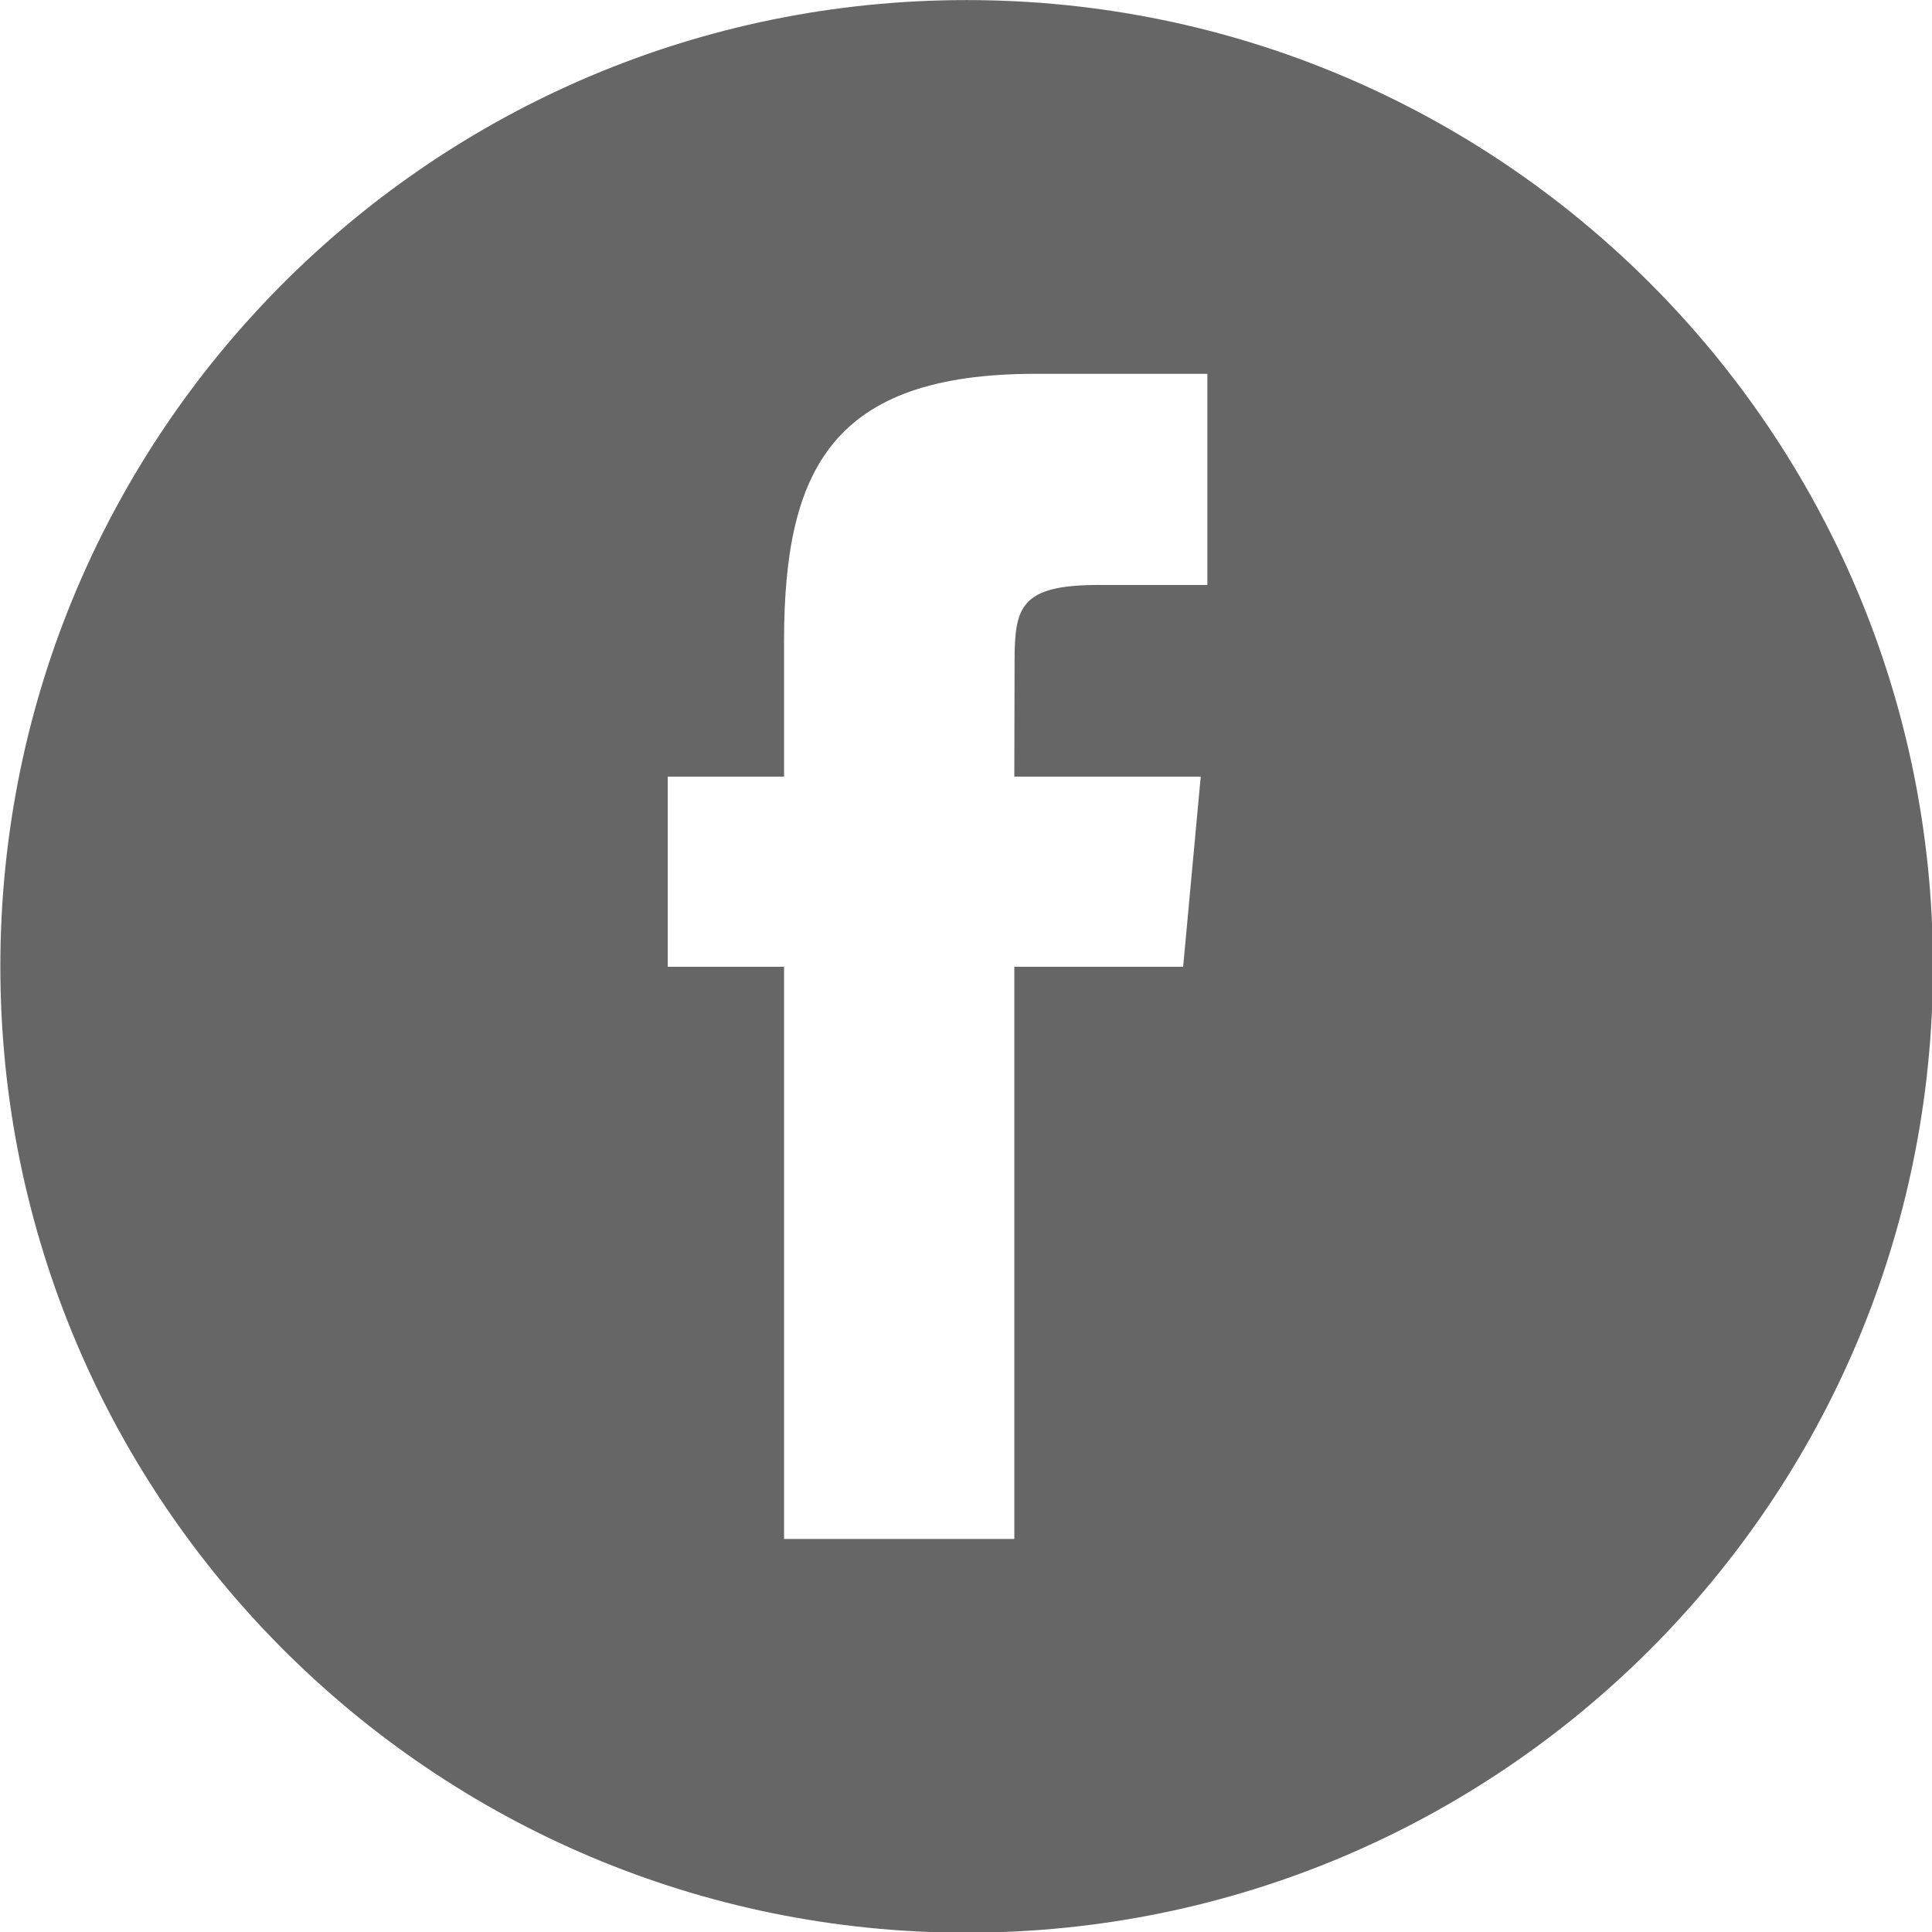
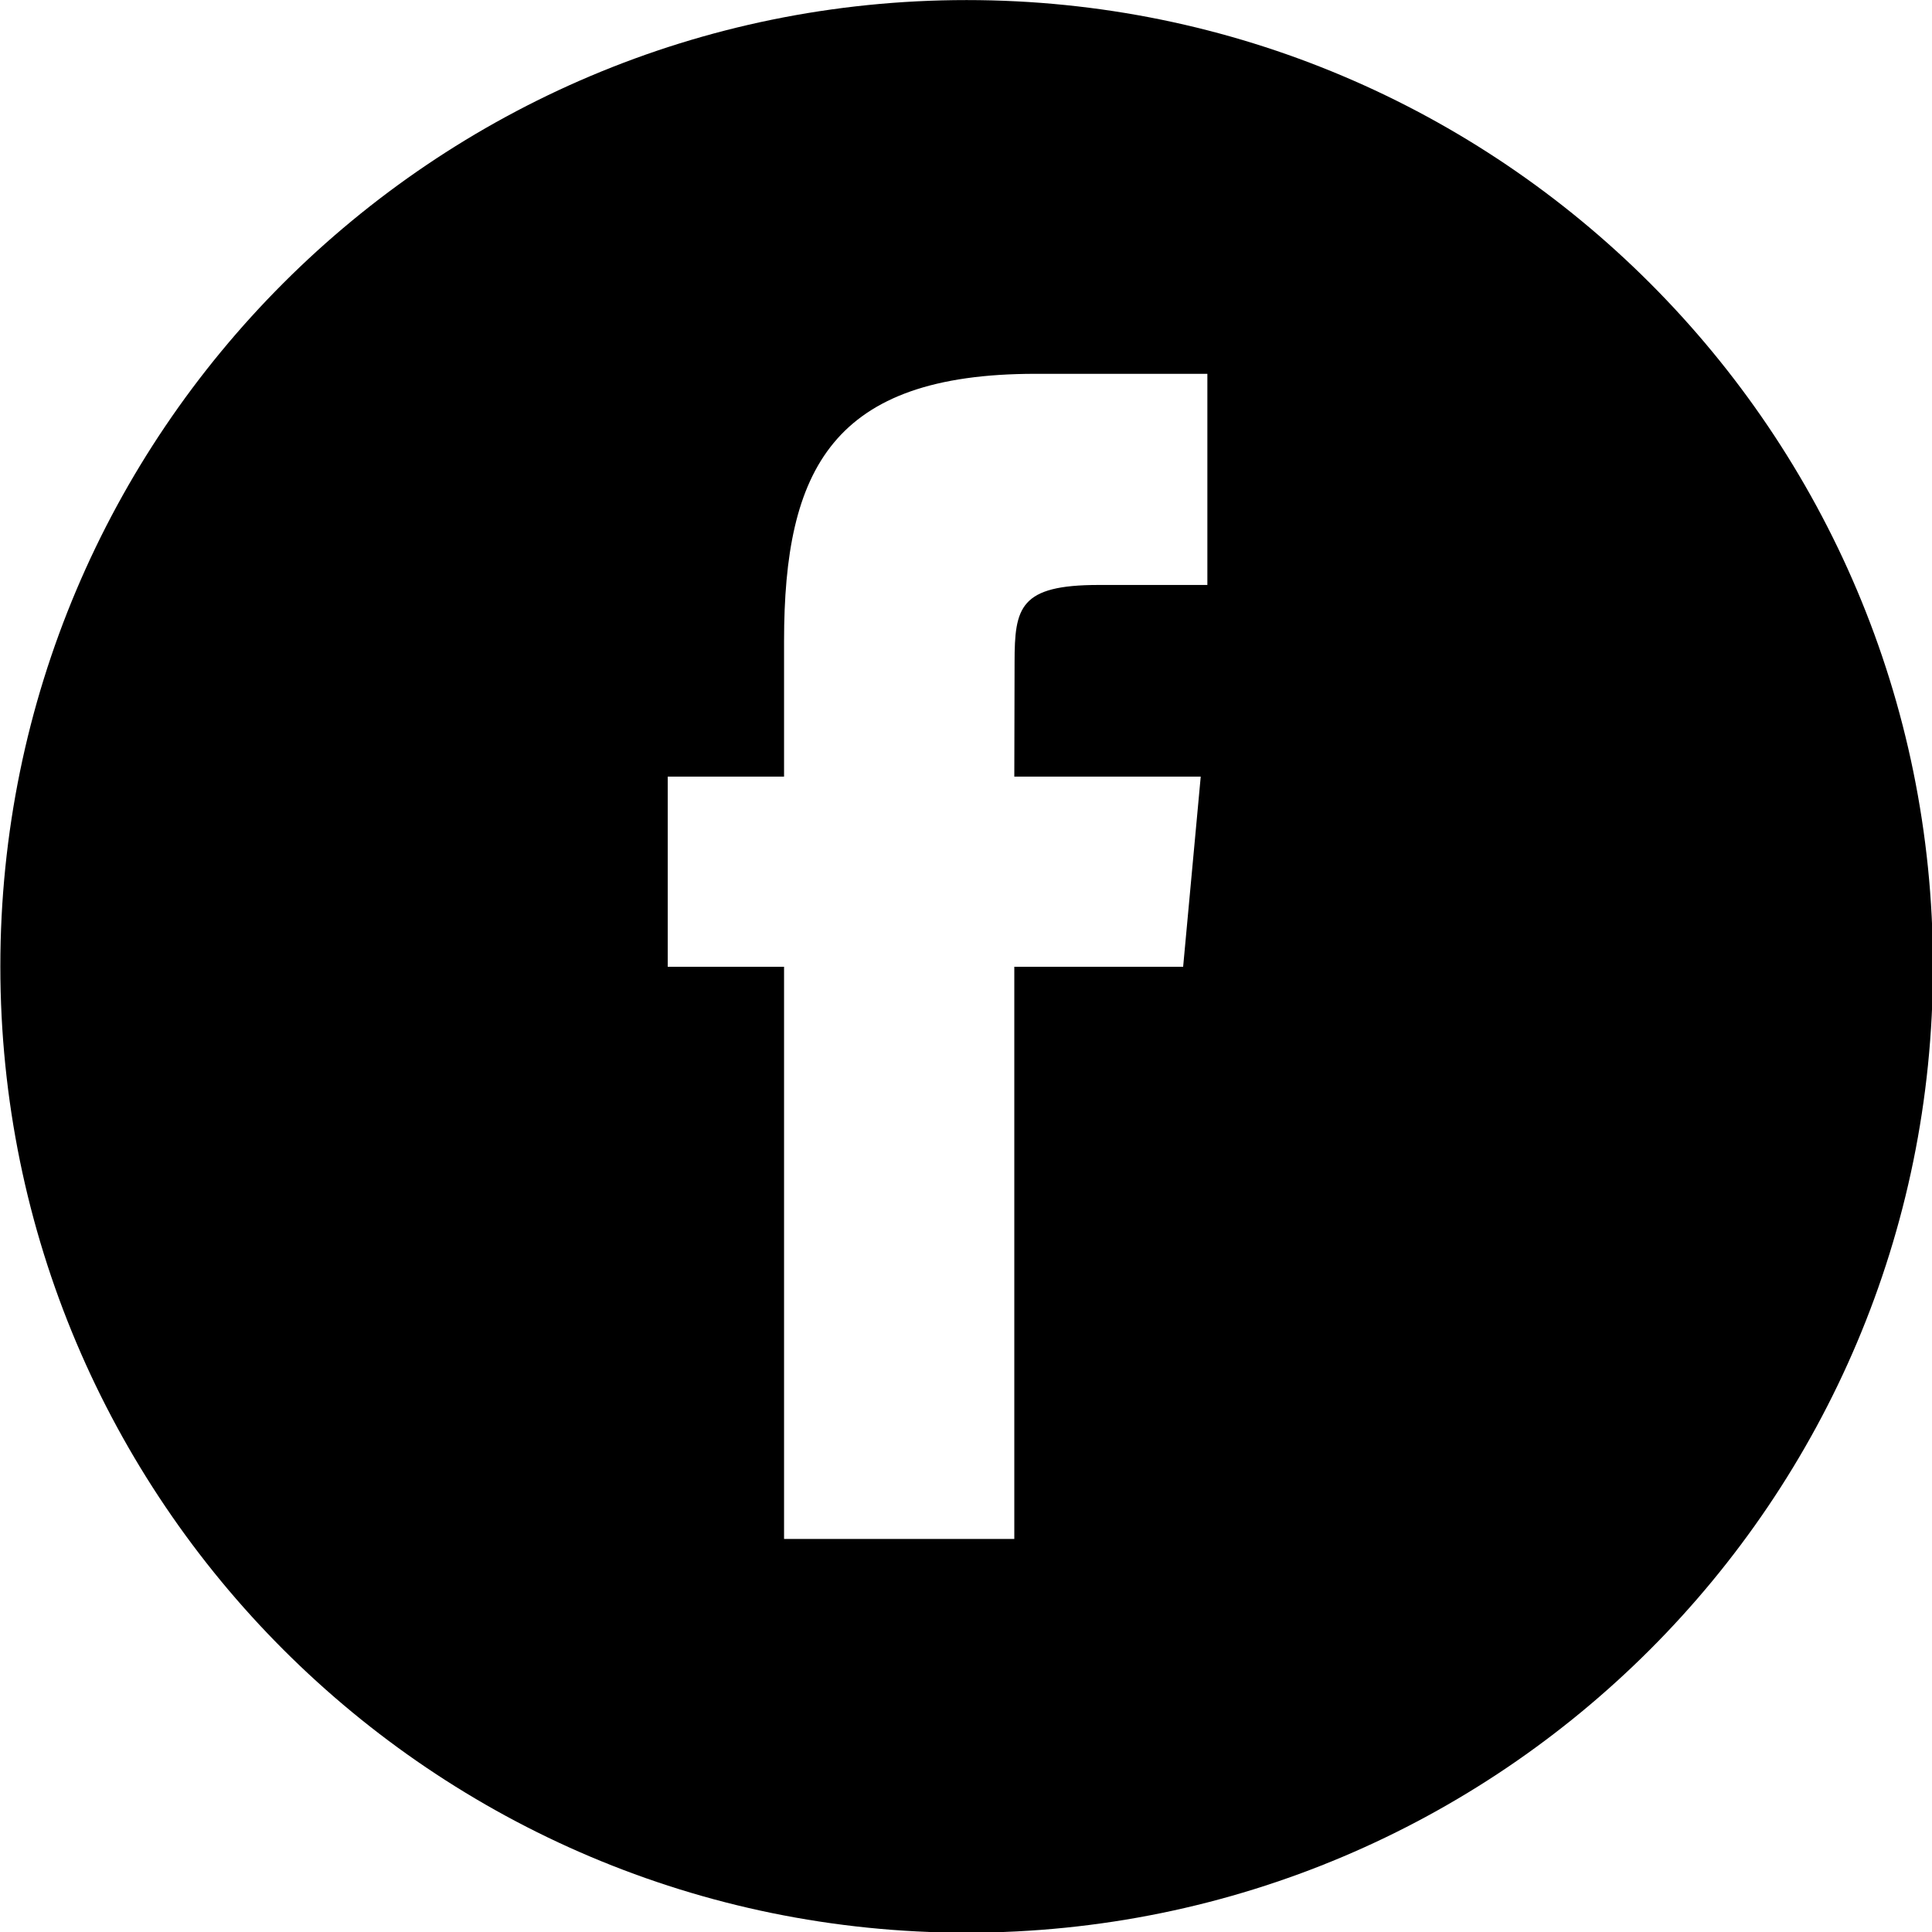
<svg xmlns="http://www.w3.org/2000/svg" preserveAspectRatio="xMidYMid" width="28.219" height="28.219" viewBox="0 0 28.219 28.219">
-   <defs>
-     <style>
-       .cls-1 {
-         fill: #000;
-         opacity: 0.6;
-         fill-rule: evenodd;
-       }
-     </style>
-   </defs>
  <path d="M14.119,28.229 C6.324,28.229 0.005,21.910 0.005,14.115 C0.005,6.320 6.324,0.001 14.119,0.001 C21.914,0.001 28.233,6.320 28.233,14.115 C28.233,21.910 21.914,28.229 14.119,28.229 ZM17.635,5.460 L15.124,5.460 C12.161,5.460 11.452,6.850 11.452,9.365 L11.452,11.343 L9.753,11.343 L9.753,14.121 L11.452,14.121 L11.452,22.478 L14.815,22.478 L14.815,14.121 L17.281,14.121 L17.538,11.343 L14.815,11.343 L14.819,9.673 C14.819,8.869 14.895,8.544 16.049,8.544 L17.635,8.544 L17.635,5.460 Z" class="cls-1" />
</svg>
